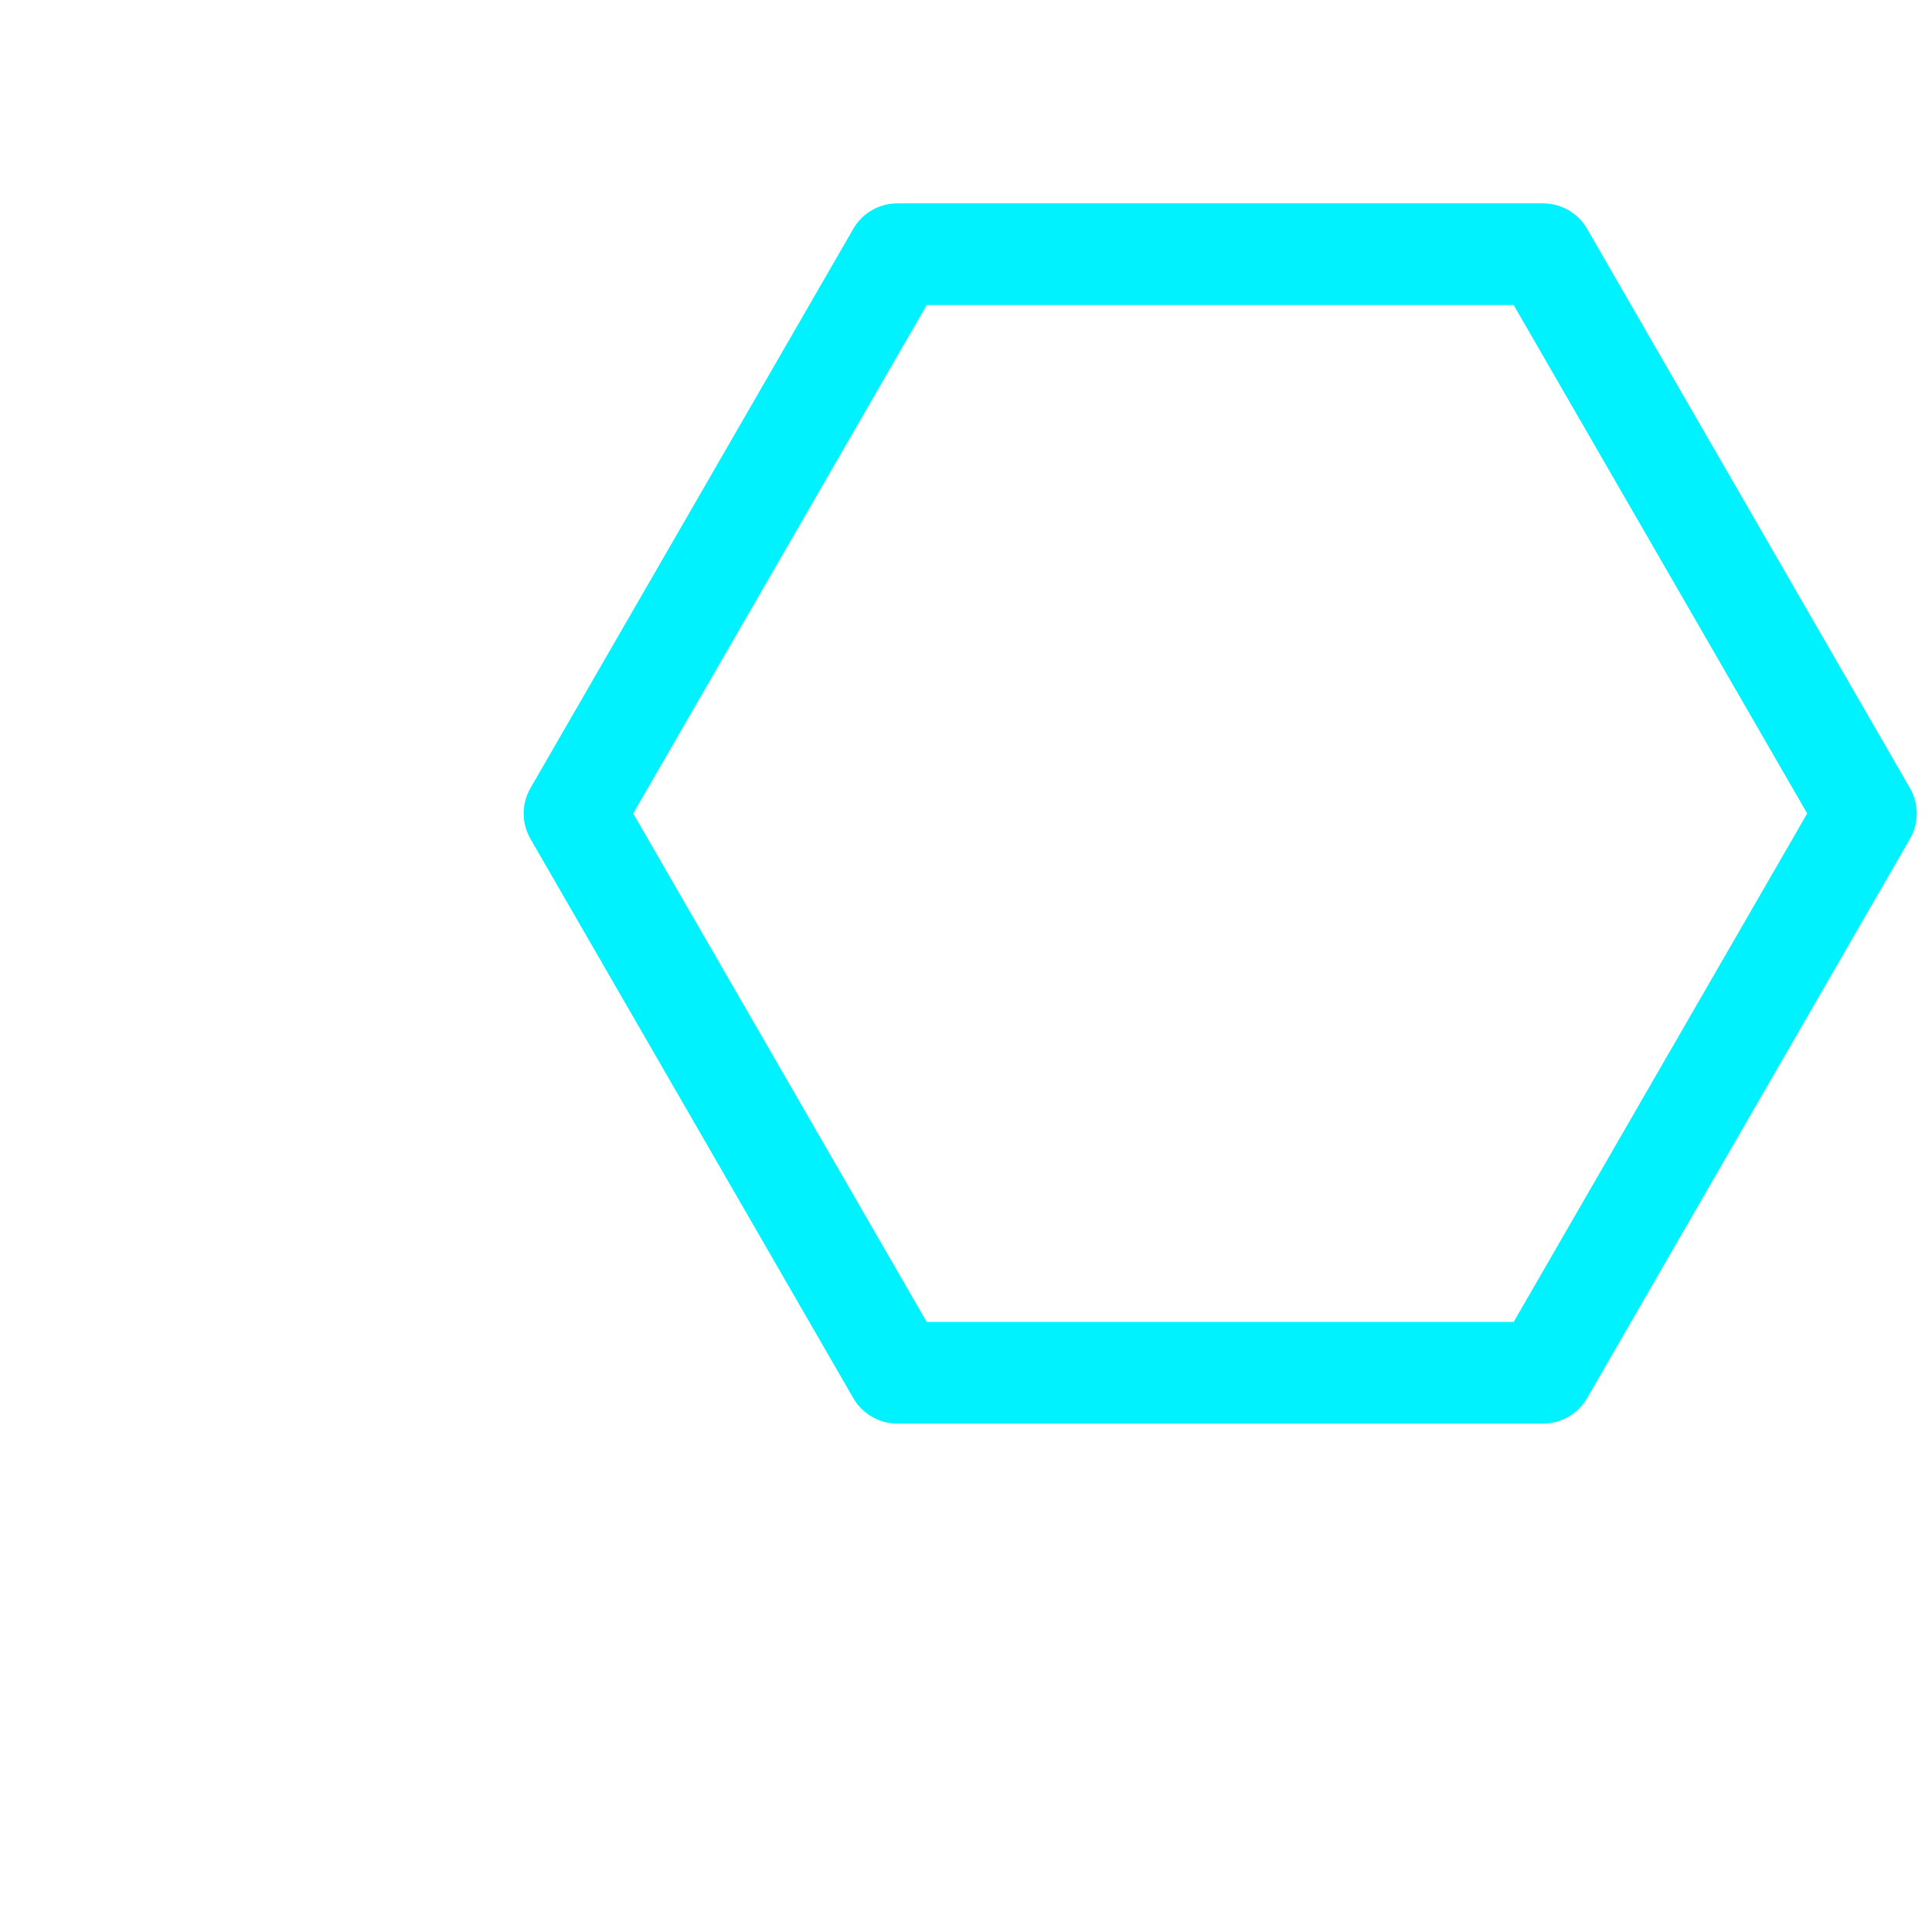
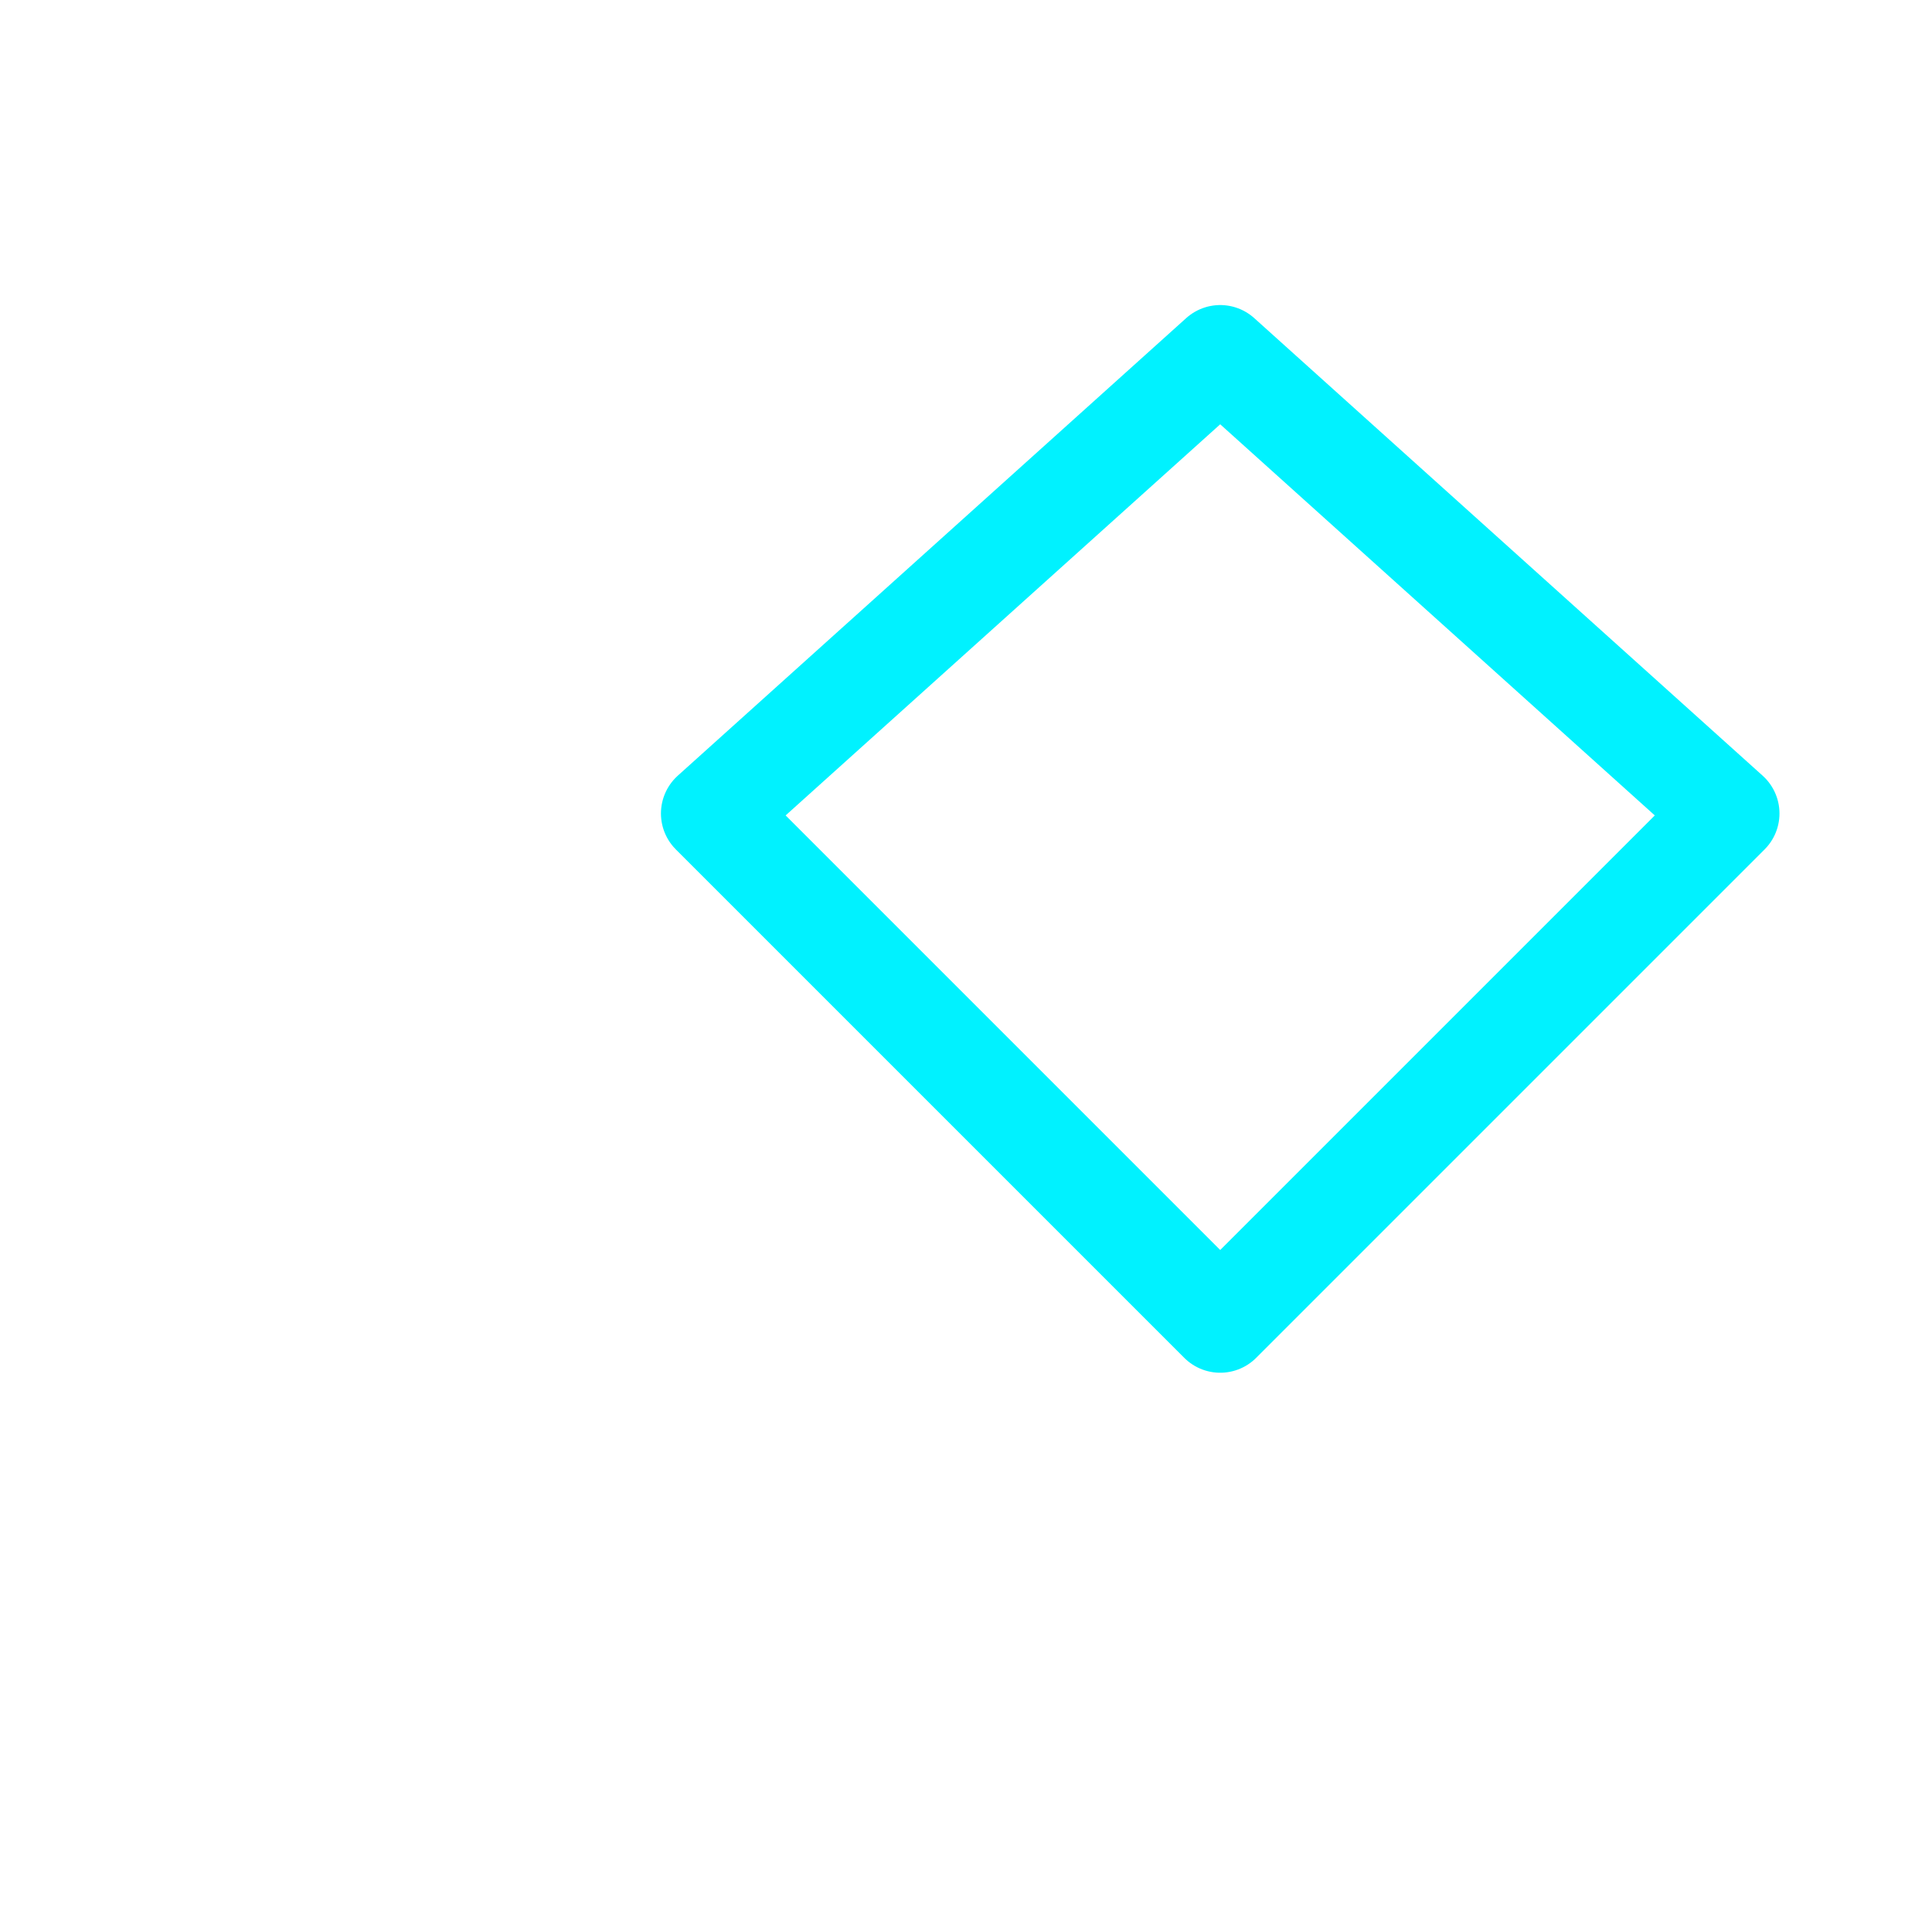
<svg xmlns="http://www.w3.org/2000/svg" viewBox="-24 -16 38 38">
  <g id="l4343">
-     <path style="fill:none;fill-opacity:1;fill-rule:nonzero;stroke:#00F2FF;stroke-width:2;stroke-linecap:round;stroke-linejoin:round;stroke-miterlimit:4;stroke-dasharray:none;stroke-dashoffset:0;stroke-opacity:1;paint-order:markers stroke fill" d="M 0 0 m -12.7 0 l 6.35 -11 l 12.7 0 l 6.35 11 l -6.35 11 l -12.7 0 l -6.35 -11" id="rect4517" />
+     <path style="fill:none;fill-opacity:1;fill-rule:nonzero;stroke:#00F2FF;stroke-width:2;stroke-linecap:round;stroke-linejoin:round;stroke-miterlimit:4;stroke-dasharray:none;stroke-dashoffset:0;stroke-opacity:1;paint-order:markers stroke fill" d="M 0 -9 L 10 0 L 0 10 L -10 0 Z" id="rect4517" />
  </g>
</svg>
